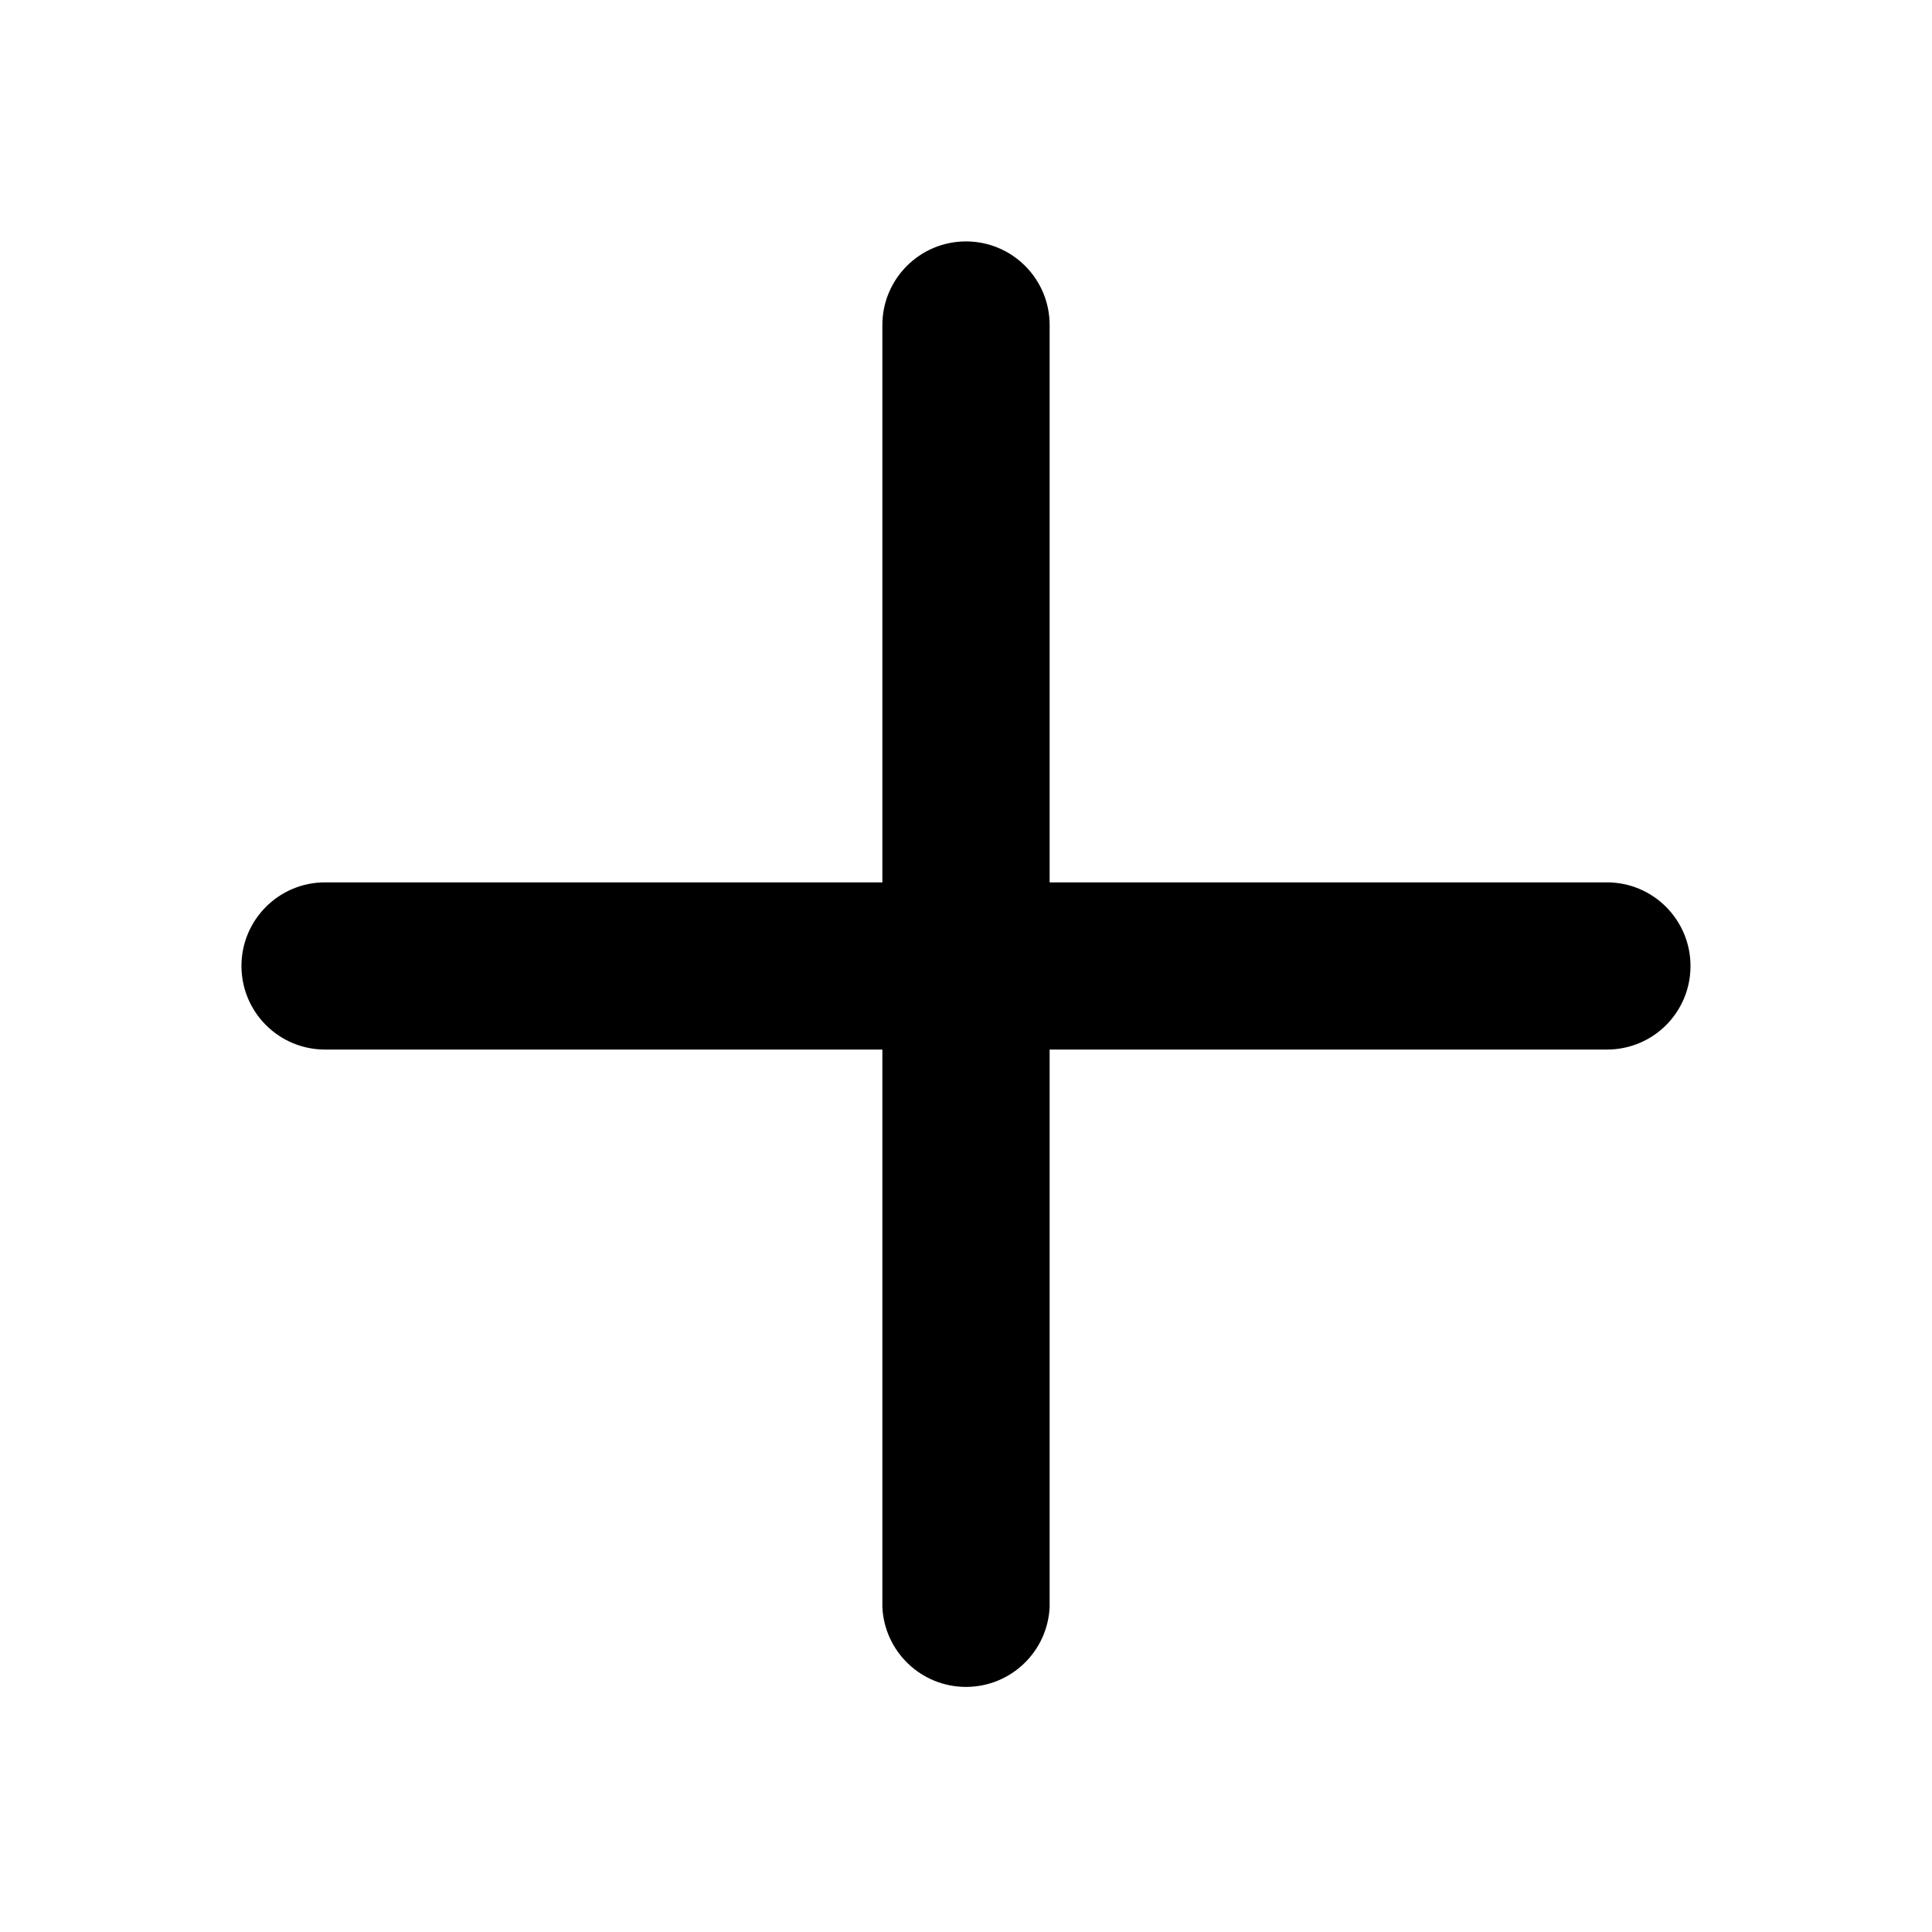
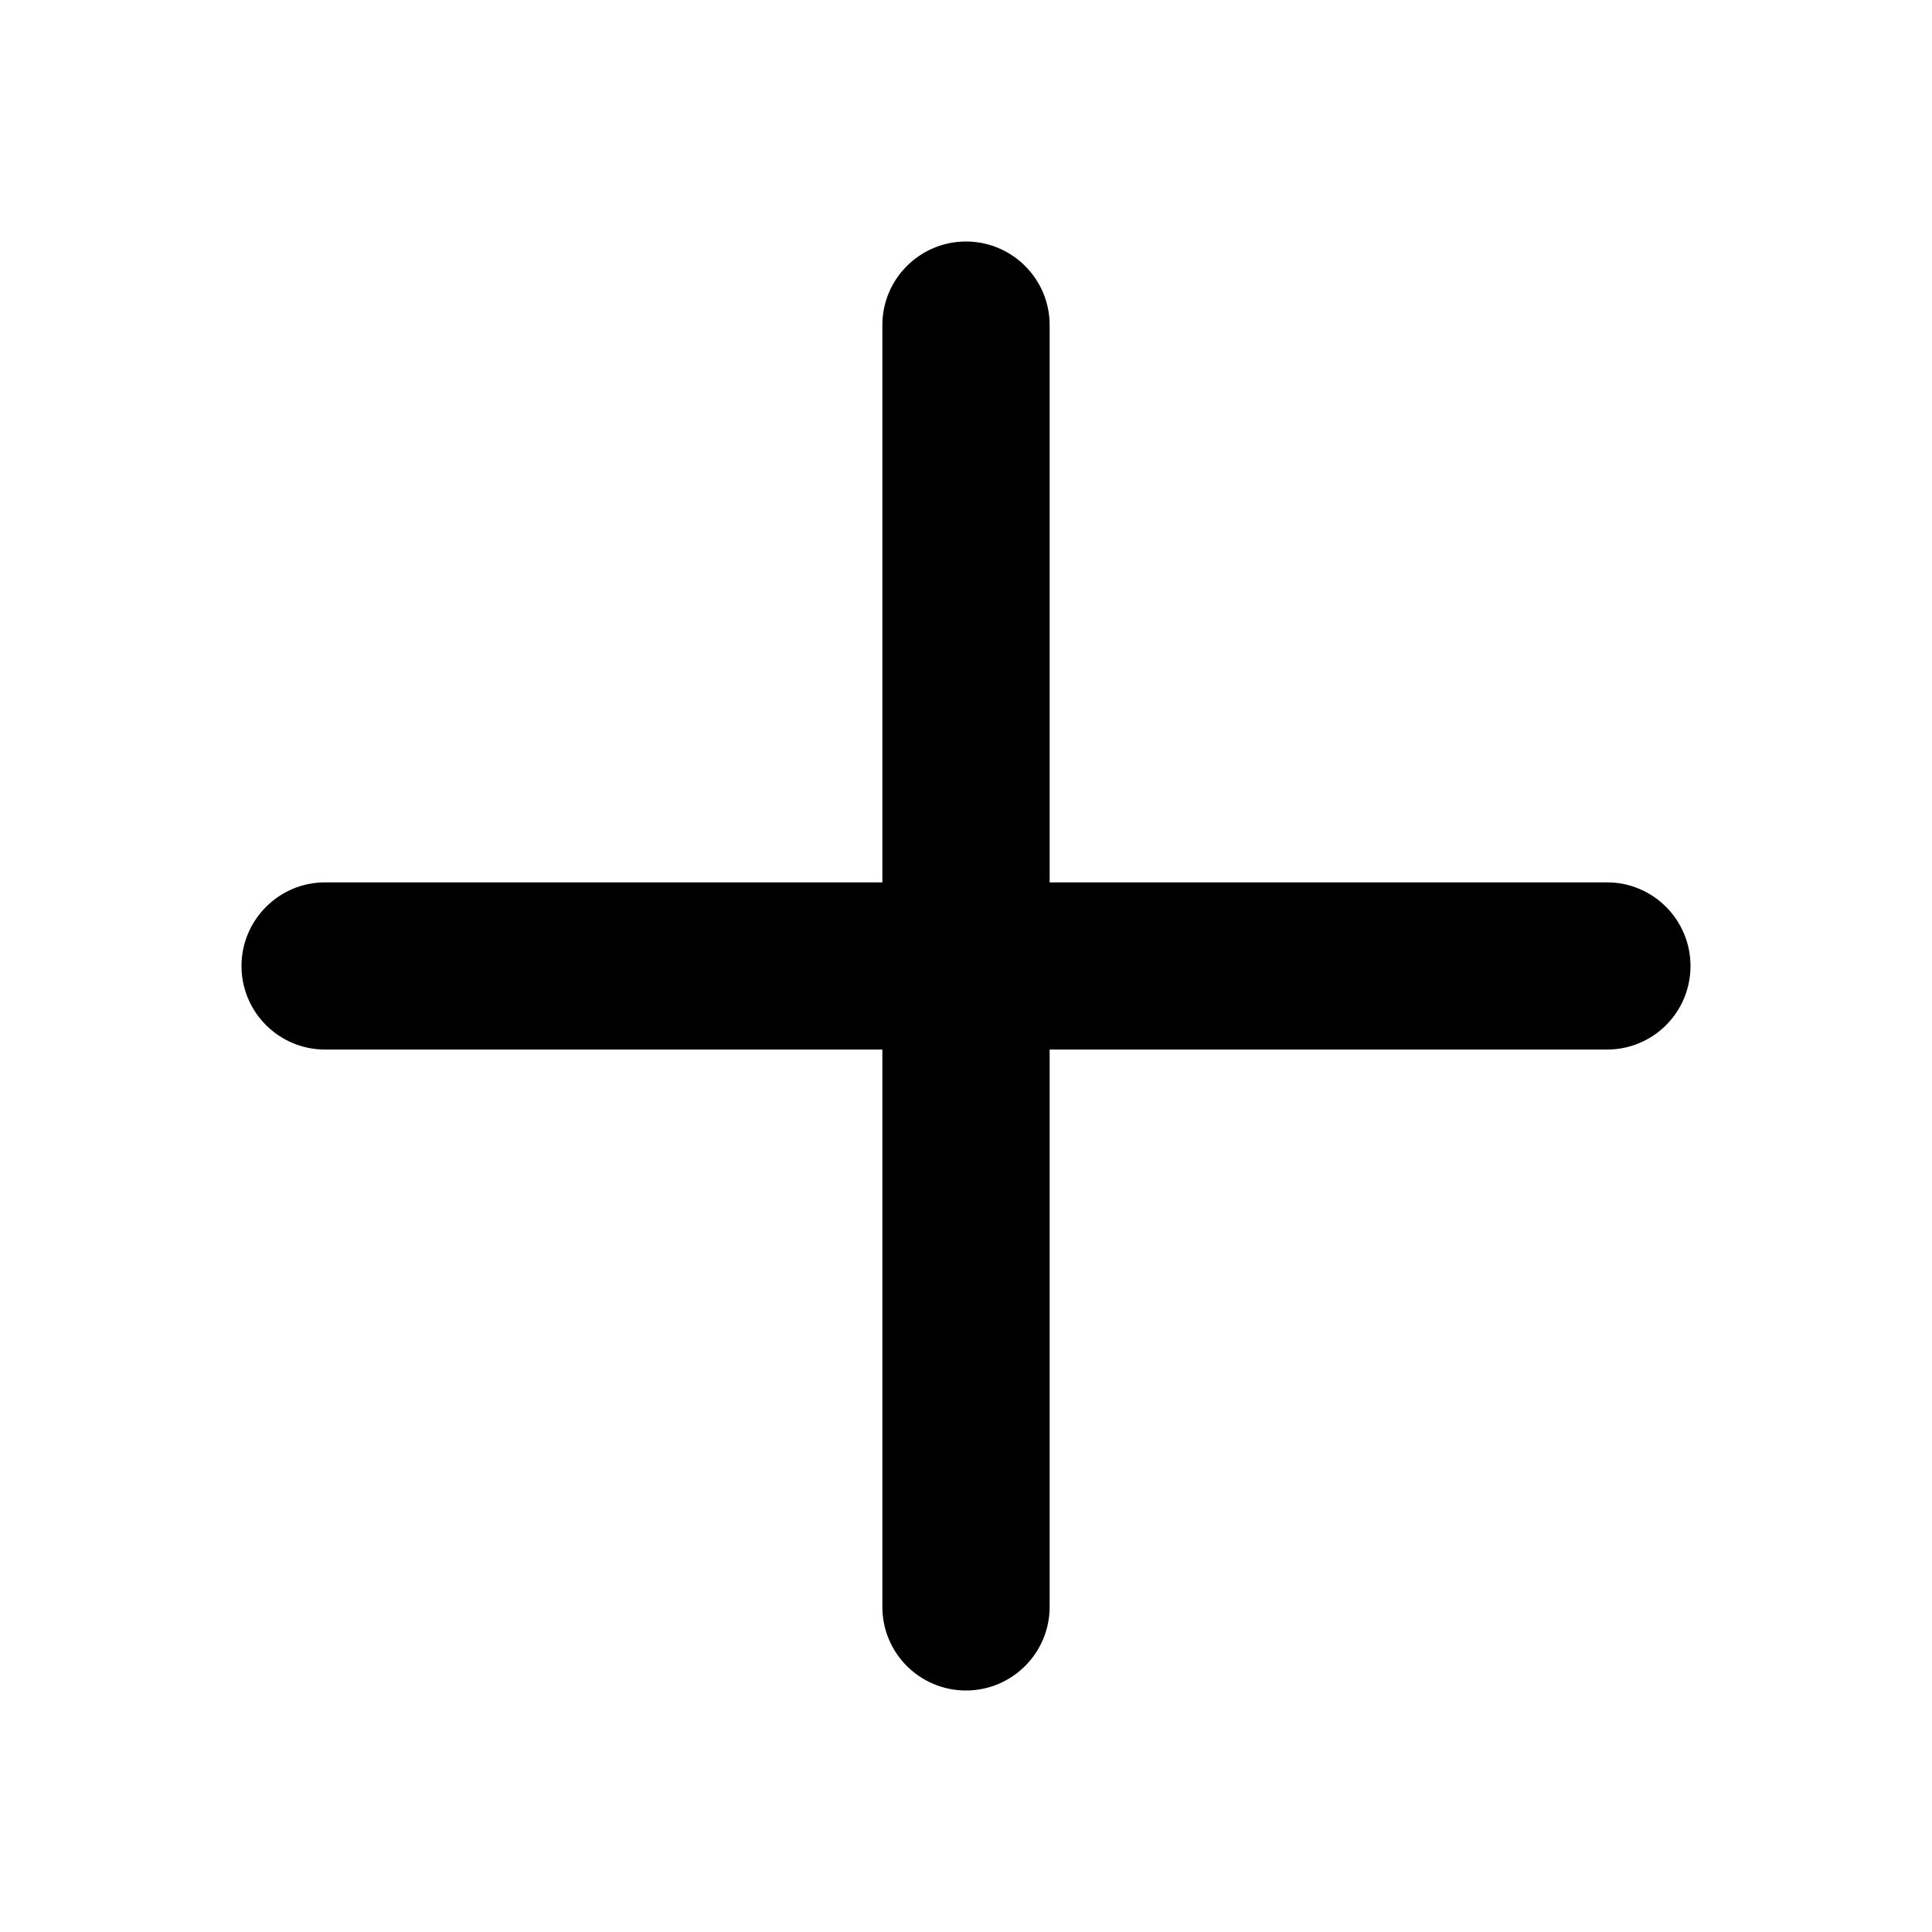
- <svg xmlns="http://www.w3.org/2000/svg" width="24" height="24" viewBox="0 0 24 24">
-   <path d="M21 12c0 .575-.463 1.038-1.038 1.038h-6.923v6.923a1.04 1.04 0 0 1-2.078 0v-6.923H4.038a1.038 1.038 0 1 1 0-2.077h6.923V4.038a1.038 1.038 0 0 1 2.078 0v6.923h6.923c.575 0 1.038.467 1.038 1.039z" />
+ <svg xmlns="http://www.w3.org/2000/svg" width="24" height="24" viewBox="0 0 24 24" fill="none">
+   <path d="M21 12C21 12.575 20.537 13.038 19.962 13.038H13.039V19.961C13.039 20.534 12.573 21 12 21C11.427 21 10.961 20.537 10.961 19.961V13.038H4.038C3.465 13.038 3 12.573 3 12C3 11.428 3.465 10.961 4.038 10.961H10.961V4.038C10.961 3.465 11.427 3 12 3C12.573 3 13.039 3.465 13.039 4.038V10.961H19.962C20.537 10.961 21 11.428 21 12Z" fill="black" />
</svg>
